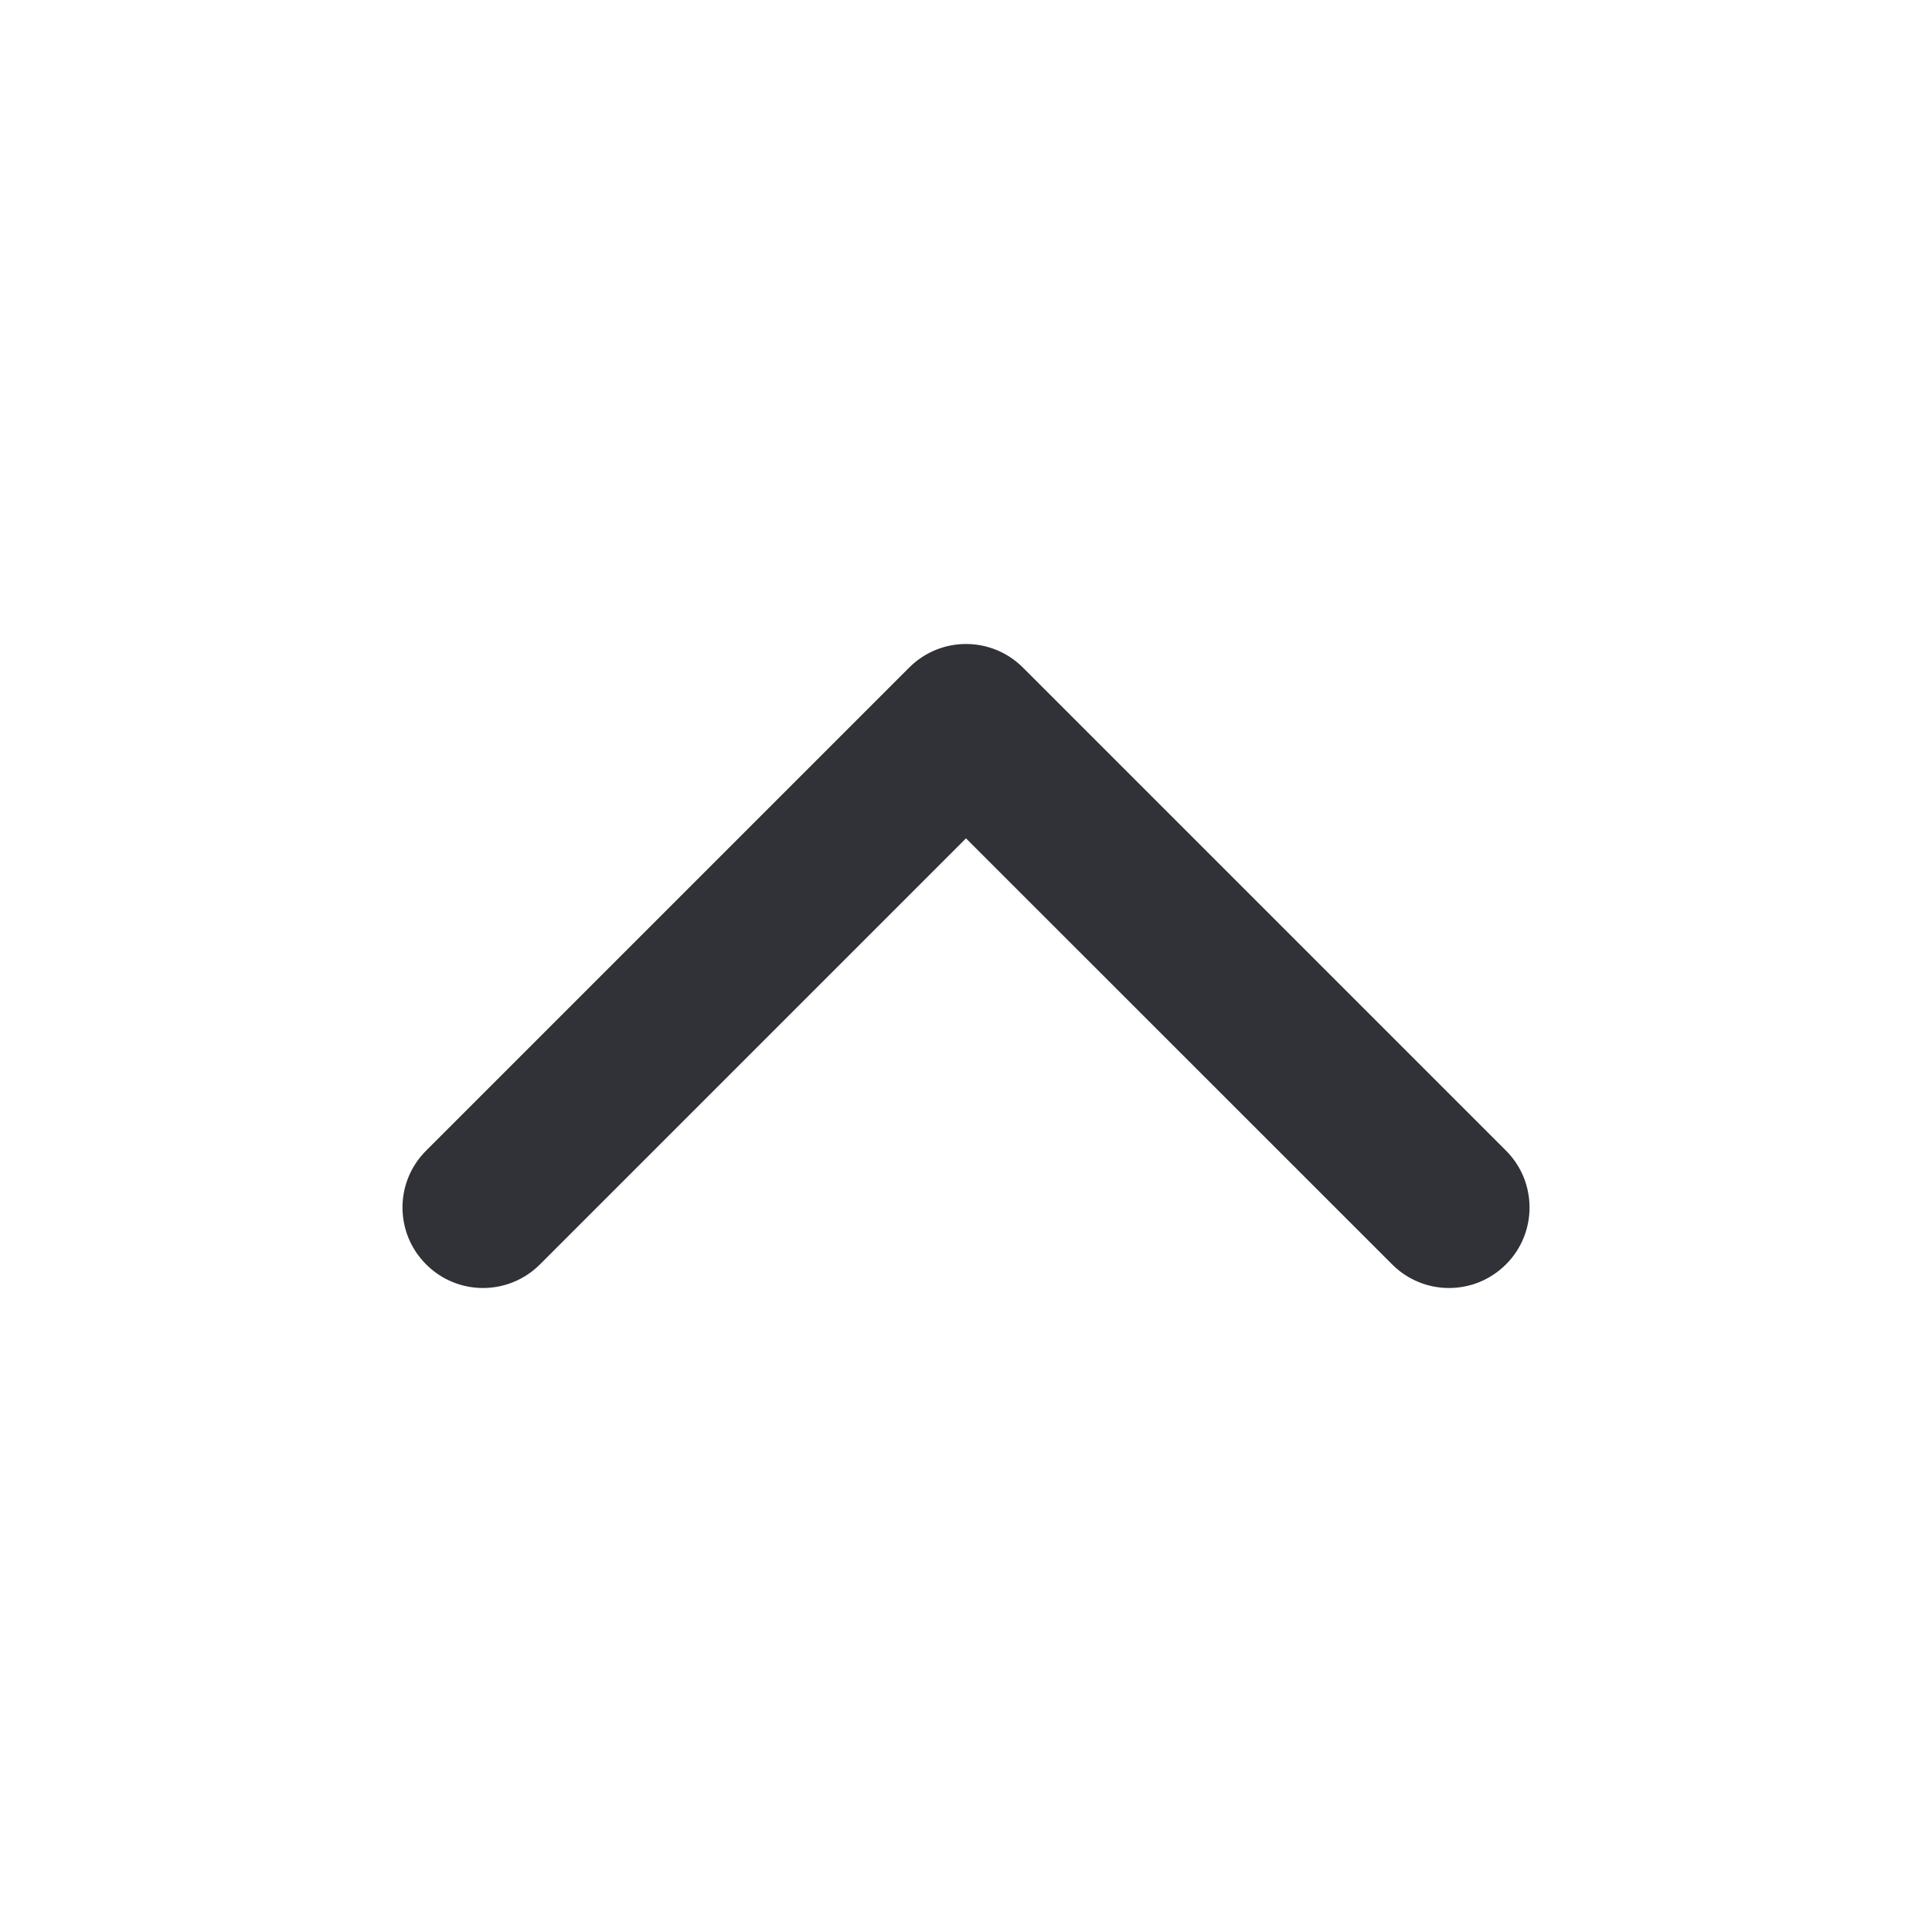
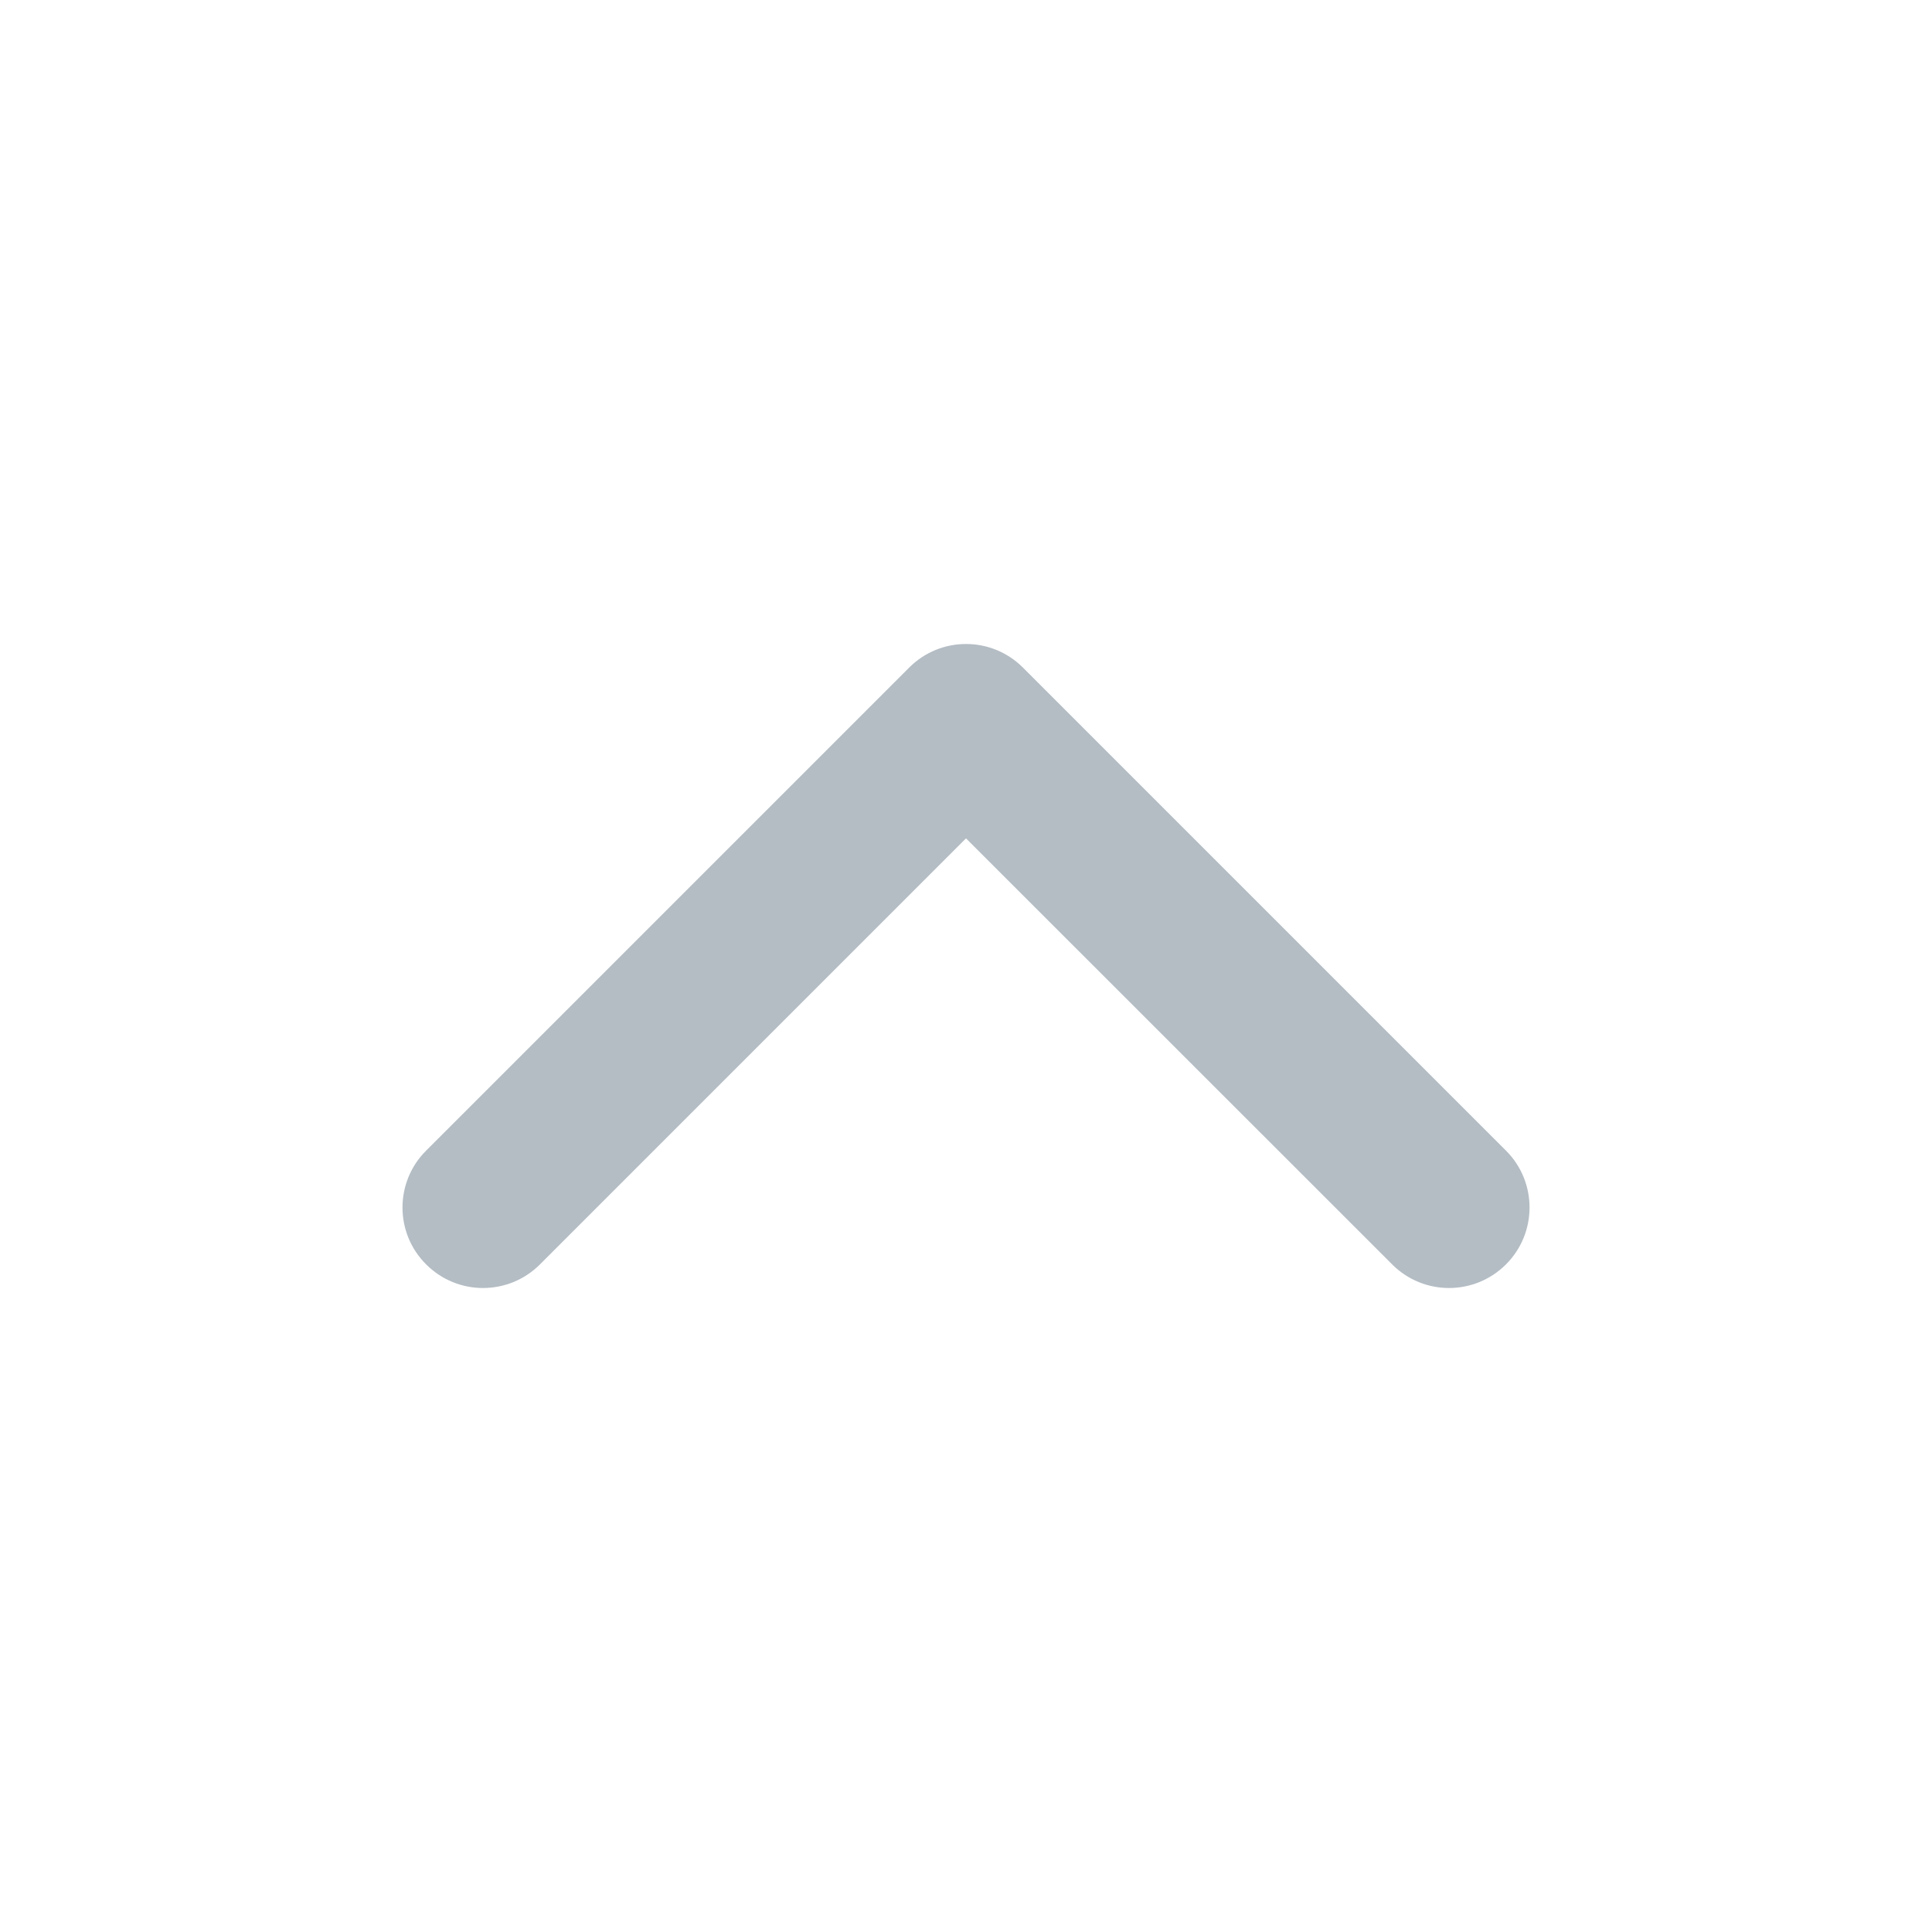
<svg xmlns="http://www.w3.org/2000/svg" width="16" height="16" viewBox="0 0 16 16" fill="none">
-   <path fill-rule="evenodd" clip-rule="evenodd" d="M3.529 10.471C3.268 10.211 3.268 9.789 3.529 9.529L7.529 5.529C7.789 5.268 8.211 5.268 8.472 5.529L12.472 9.529C12.732 9.789 12.732 10.211 12.472 10.471C12.211 10.732 11.789 10.732 11.529 10.471L8 6.943L4.472 10.471C4.211 10.732 3.789 10.732 3.529 10.471Z" fill="#313237" />
+   <path fill-rule="evenodd" clip-rule="evenodd" d="M3.529 10.471C3.268 10.211 3.268 9.789 3.529 9.529L7.529 5.529C7.789 5.268 8.211 5.268 8.472 5.529L12.472 9.529C12.732 9.789 12.732 10.211 12.472 10.471C12.211 10.732 11.789 10.732 11.529 10.471L8 6.943L4.472 10.471C4.211 10.732 3.789 10.732 3.529 10.471Z" fill="#B4BDC4" />
</svg>
